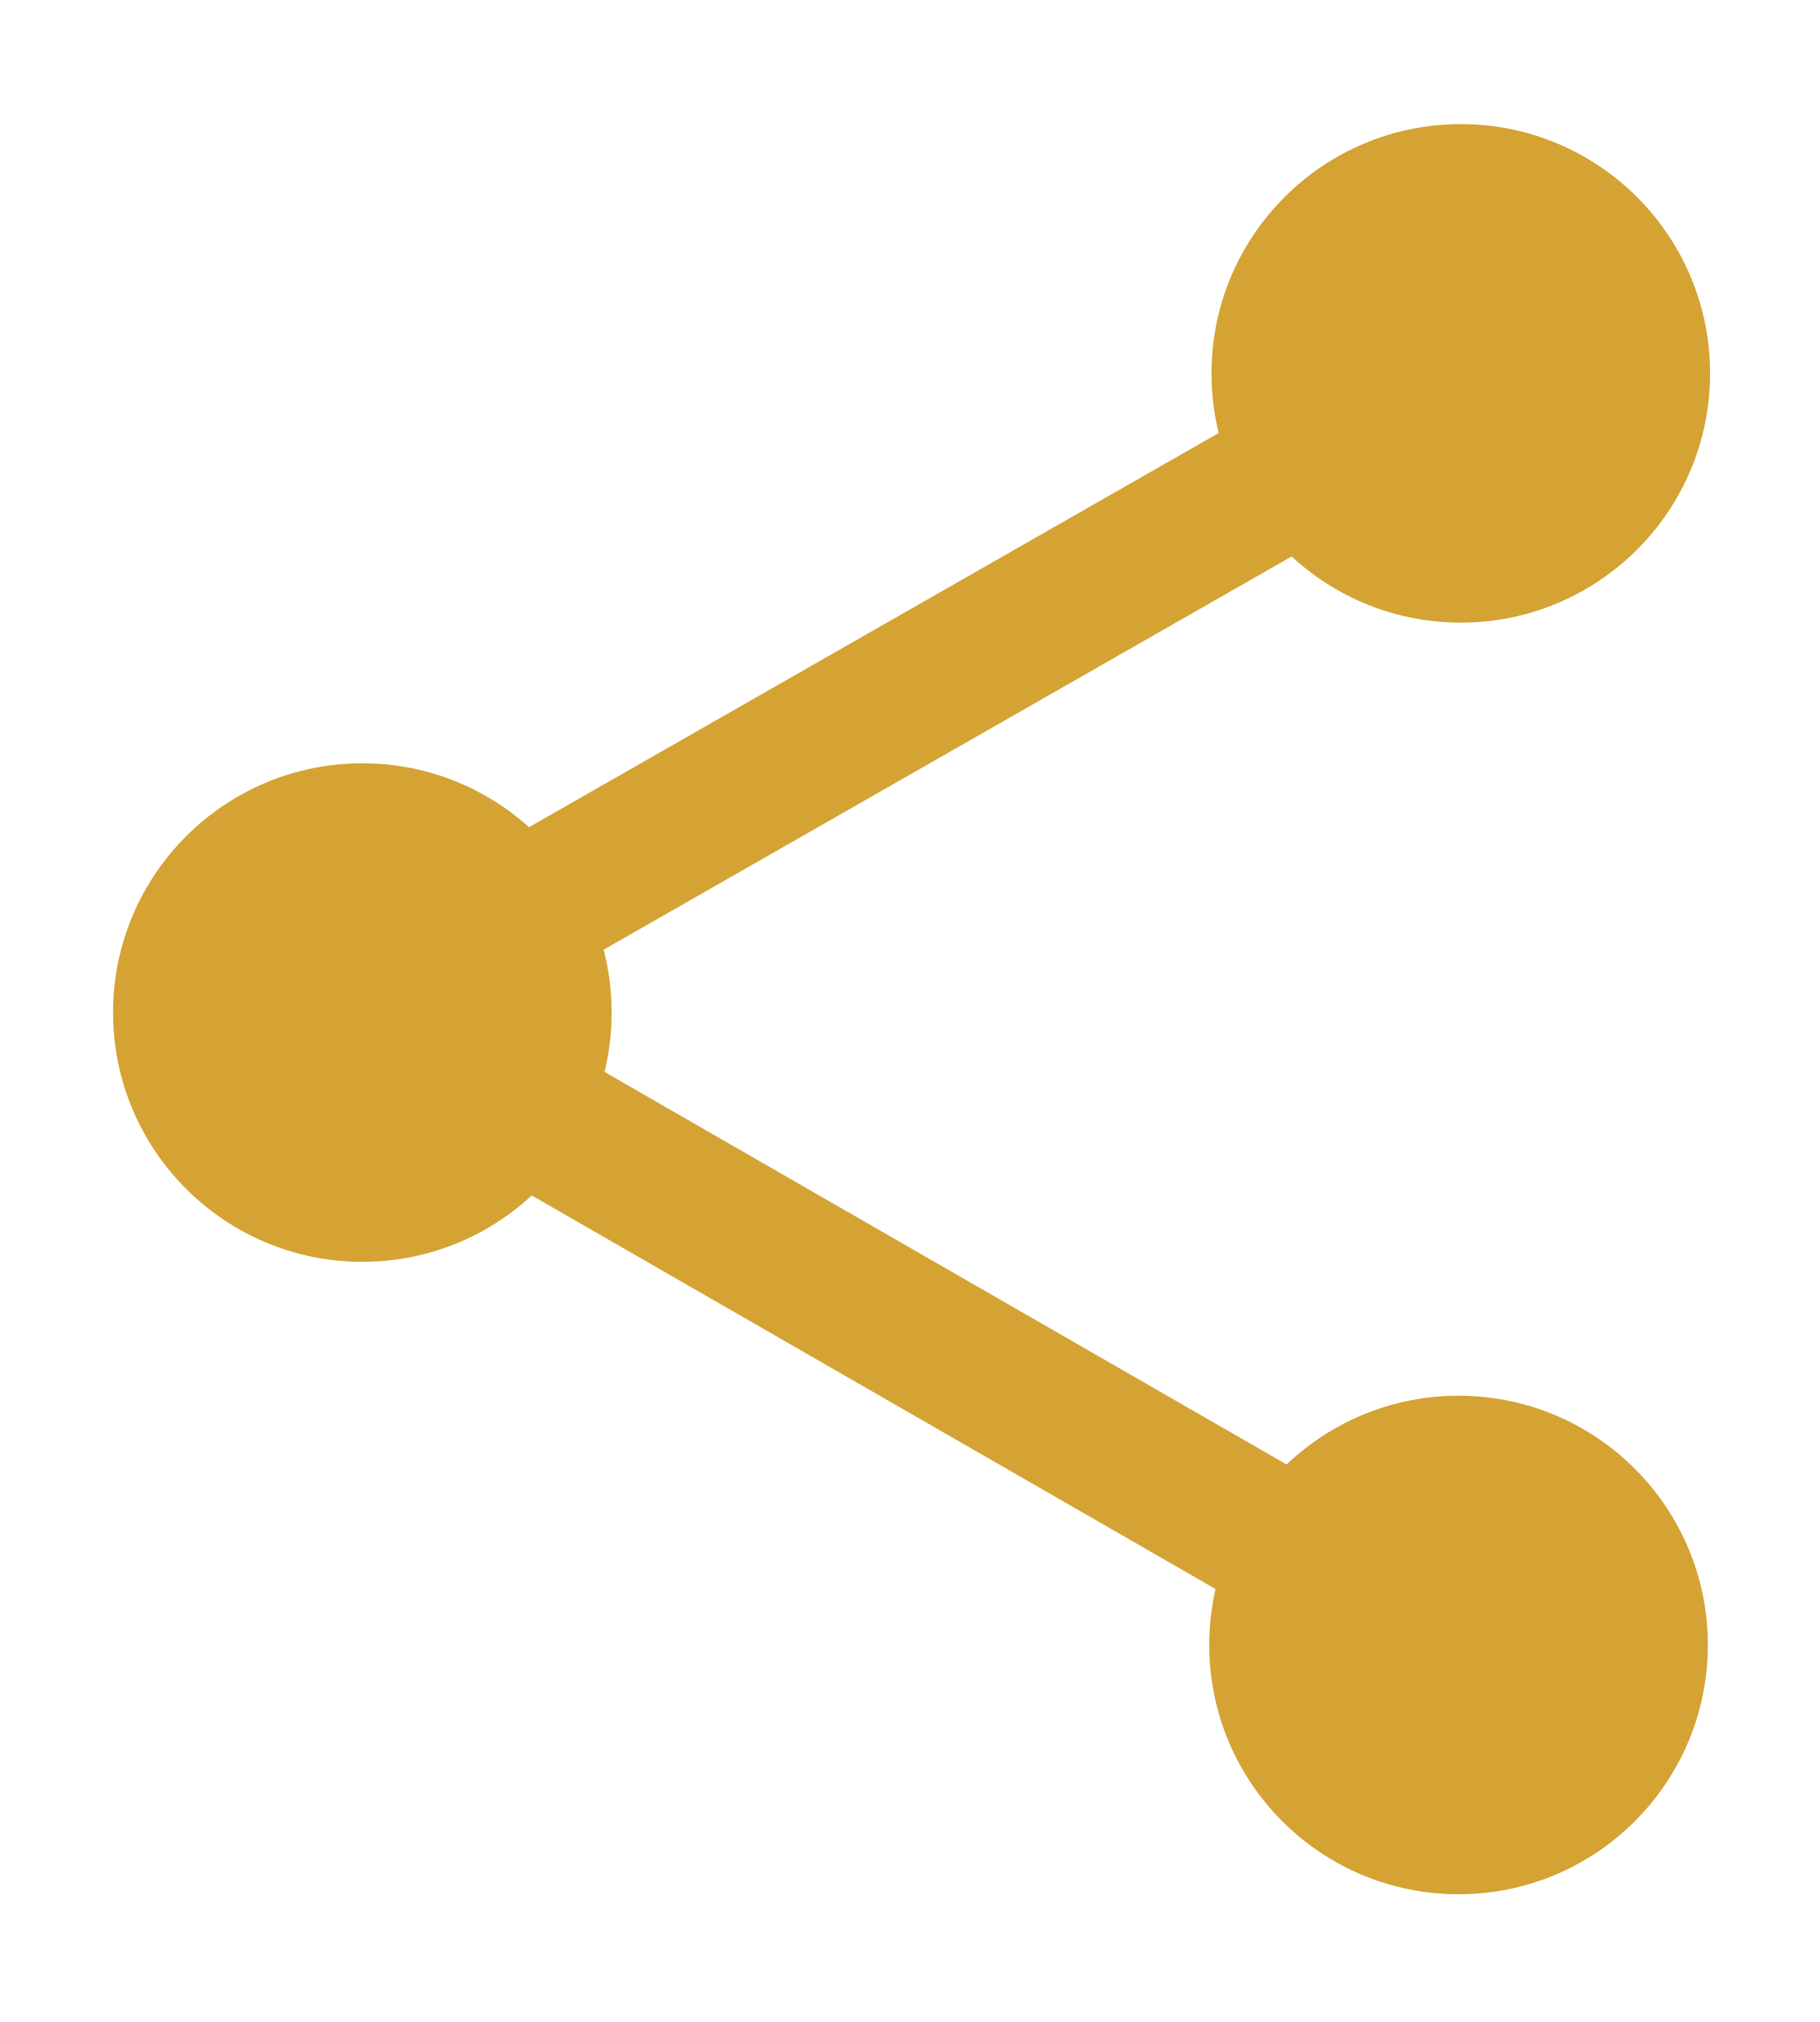
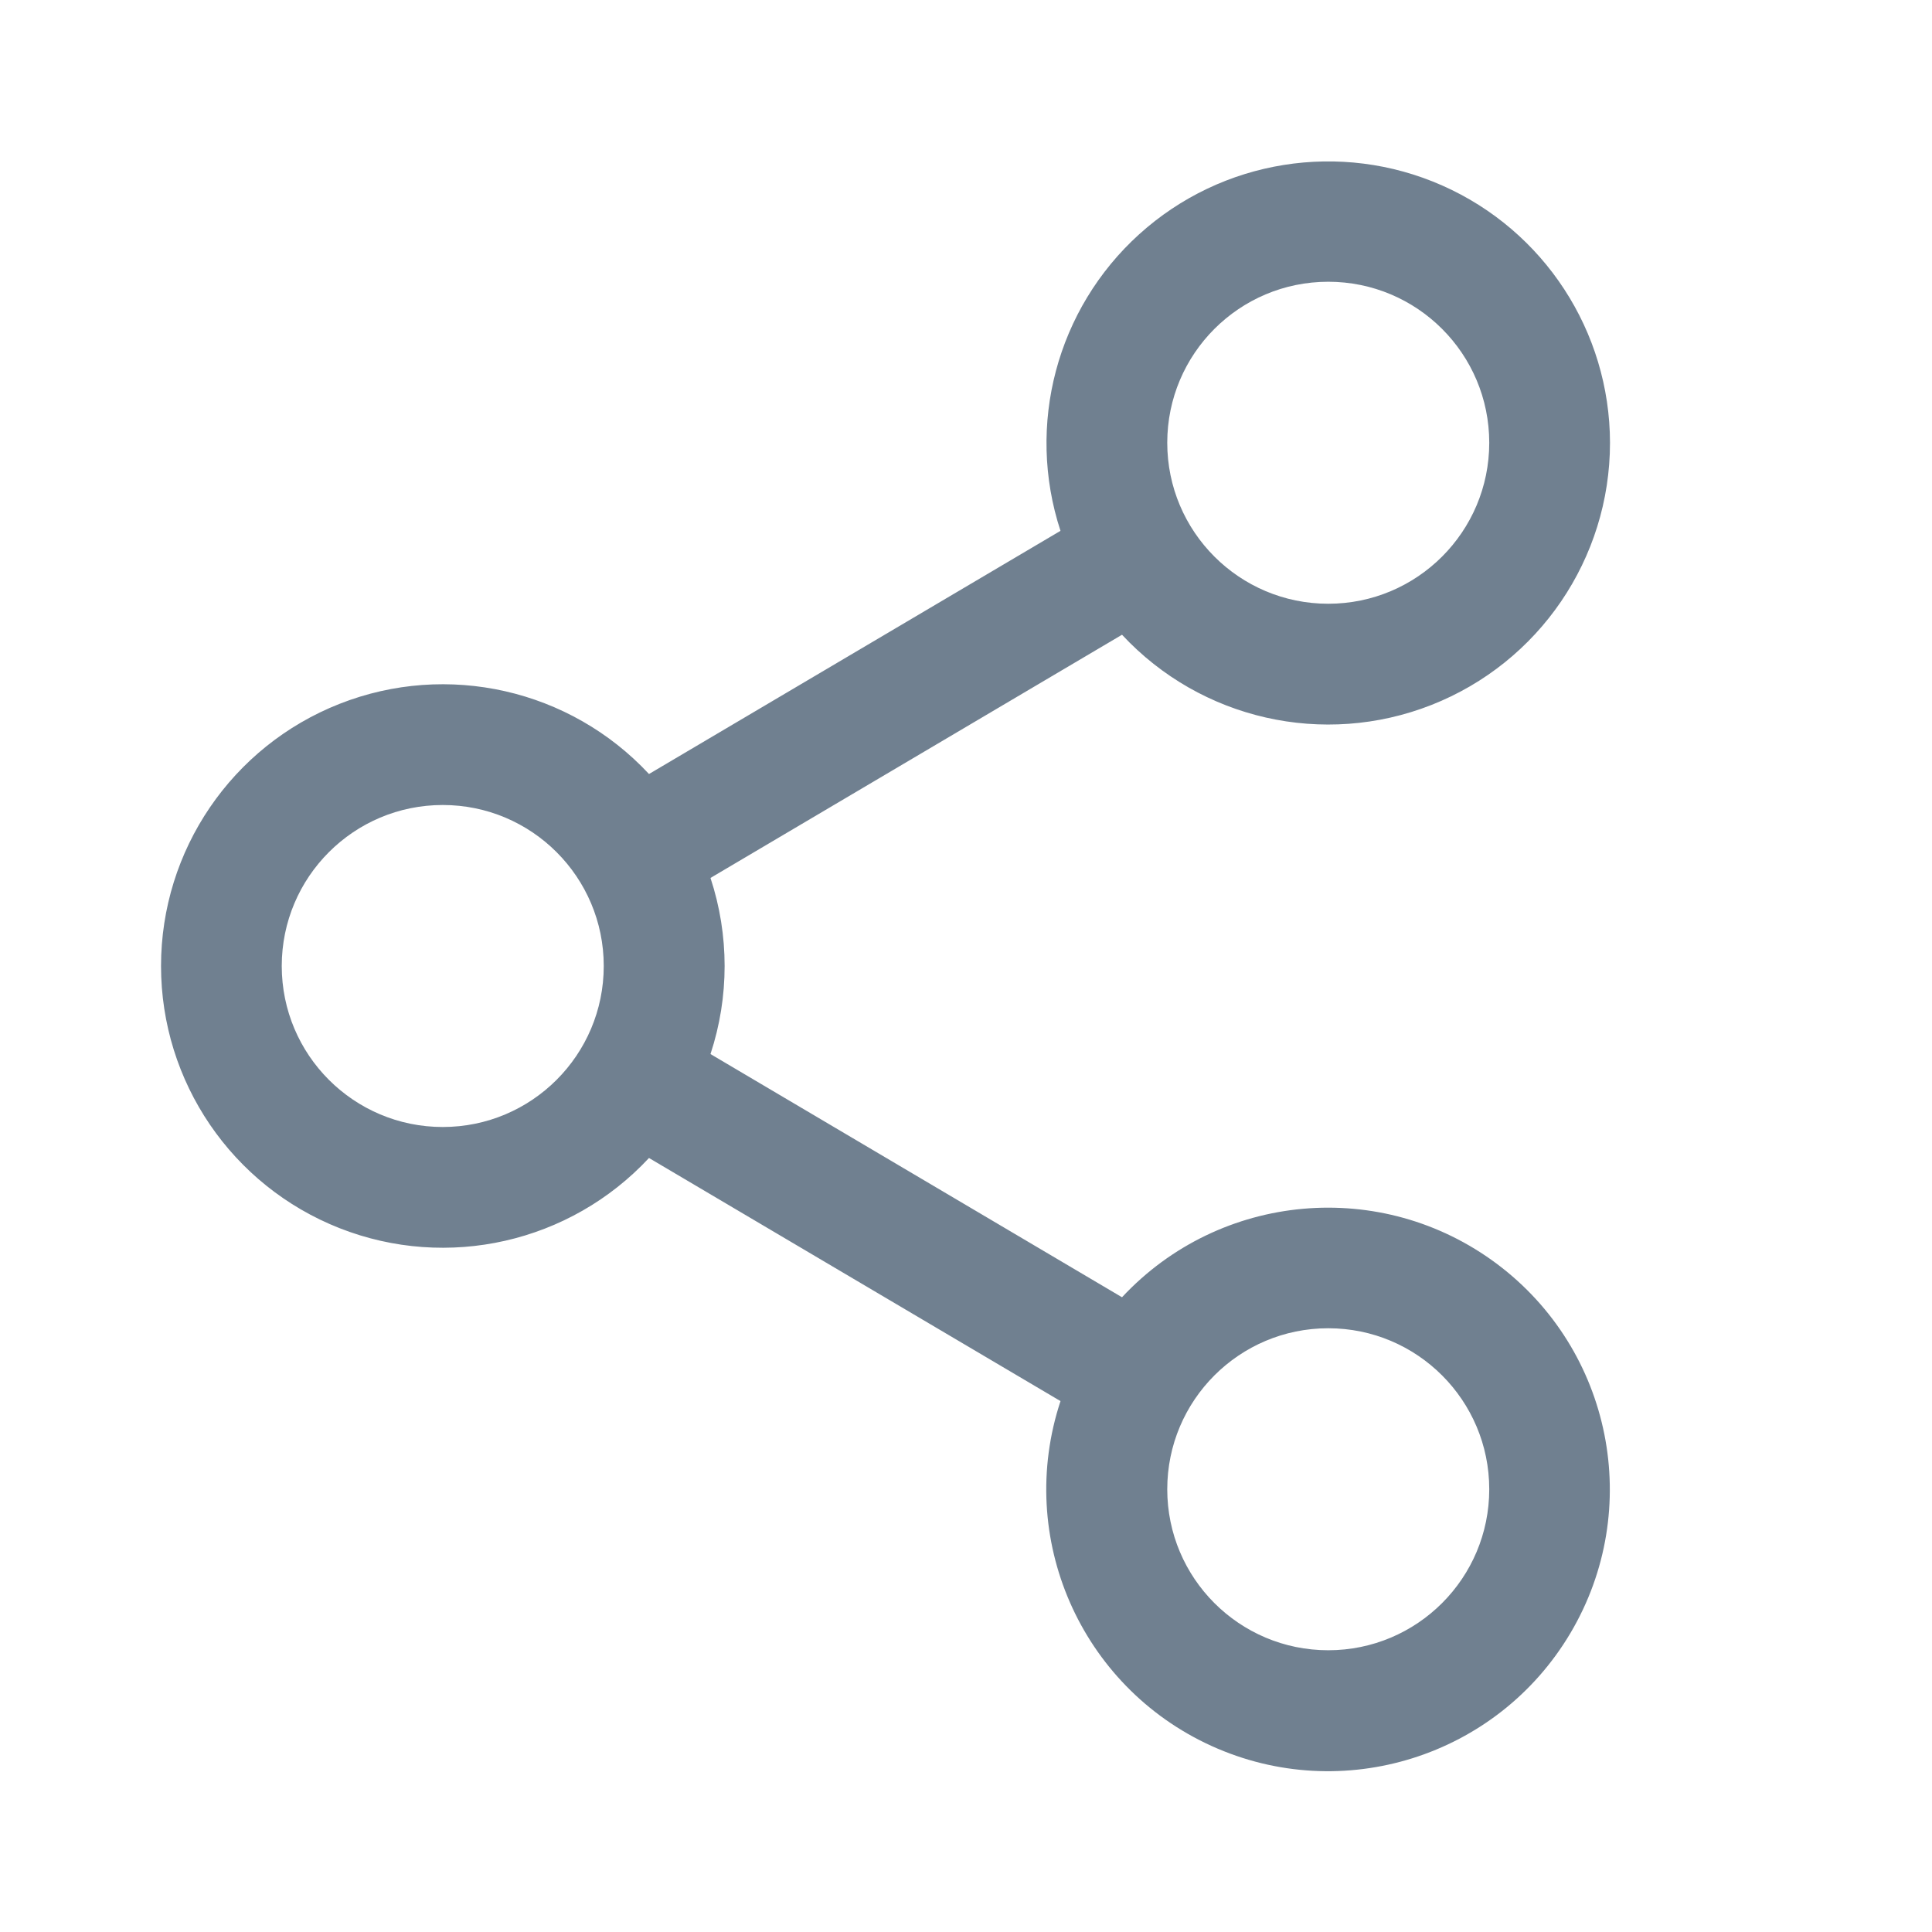
- <svg xmlns="http://www.w3.org/2000/svg" width="100%" height="100%" viewBox="0 0 800 889" version="1.1" xml:space="preserve" style="fill-rule:evenodd;clip-rule:evenodd;stroke-linejoin:round;stroke-miterlimit:2;">
-   <g transform="matrix(1.05326,0.606251,-0.521911,0.906735,192.568,173.602)">
-     <rect x="113.751" y="211.705" width="420.967" height="60.254" style="fill:rgb(212,163,51);" />
-   </g>
-   <g transform="matrix(1.05507,-0.603098,0.519197,0.908292,-76.6141,285.298)">
-     <rect x="113.751" y="211.705" width="420.967" height="60.254" style="fill:rgb(212,163,51);" />
-   </g>
-   <g transform="matrix(1.31309,0,0,1.31309,20.0867,-5.47488)">
-     <circle cx="106.015" cy="343.206" r="83.461" style="fill:rgb(212,163,51);" />
-   </g>
-   <g transform="matrix(1.31309,0,0,1.31309,502.982,-286.504)">
-     <circle cx="106.015" cy="343.206" r="83.461" style="fill:rgb(212,163,51);" />
-   </g>
-   <g transform="matrix(1.31309,0,0,1.31309,501.992,272.586)">
-     <circle cx="106.015" cy="343.206" r="83.461" style="fill:rgb(212,163,51);" />
-   </g>
+ <svg xmlns="http://www.w3.org/2000/svg" fill="slategrey" viewBox="0 0 24 24" width="24" height="24">
+   <path fill-rule="evenodd" d="M20 5.5a3.5 3.5 0 01-6.062 2.385l-5.112 3.021a3.497 3.497 0 010 2.188l5.112 3.021a3.5 3.5 0 11-.764 1.29l-5.112-3.02a3.5 3.5 0 110-4.77l5.112-3.021v.001A3.5 3.5 0 1120 5.5zm-1.5 0a2 2 0 11-4 0 2 2 0 014 0zM5.5 14a2 2 0 100-4 2 2 0 000 4zm13 4.5a2 2 0 11-4 0 2 2 0 014 0z" />
</svg>
